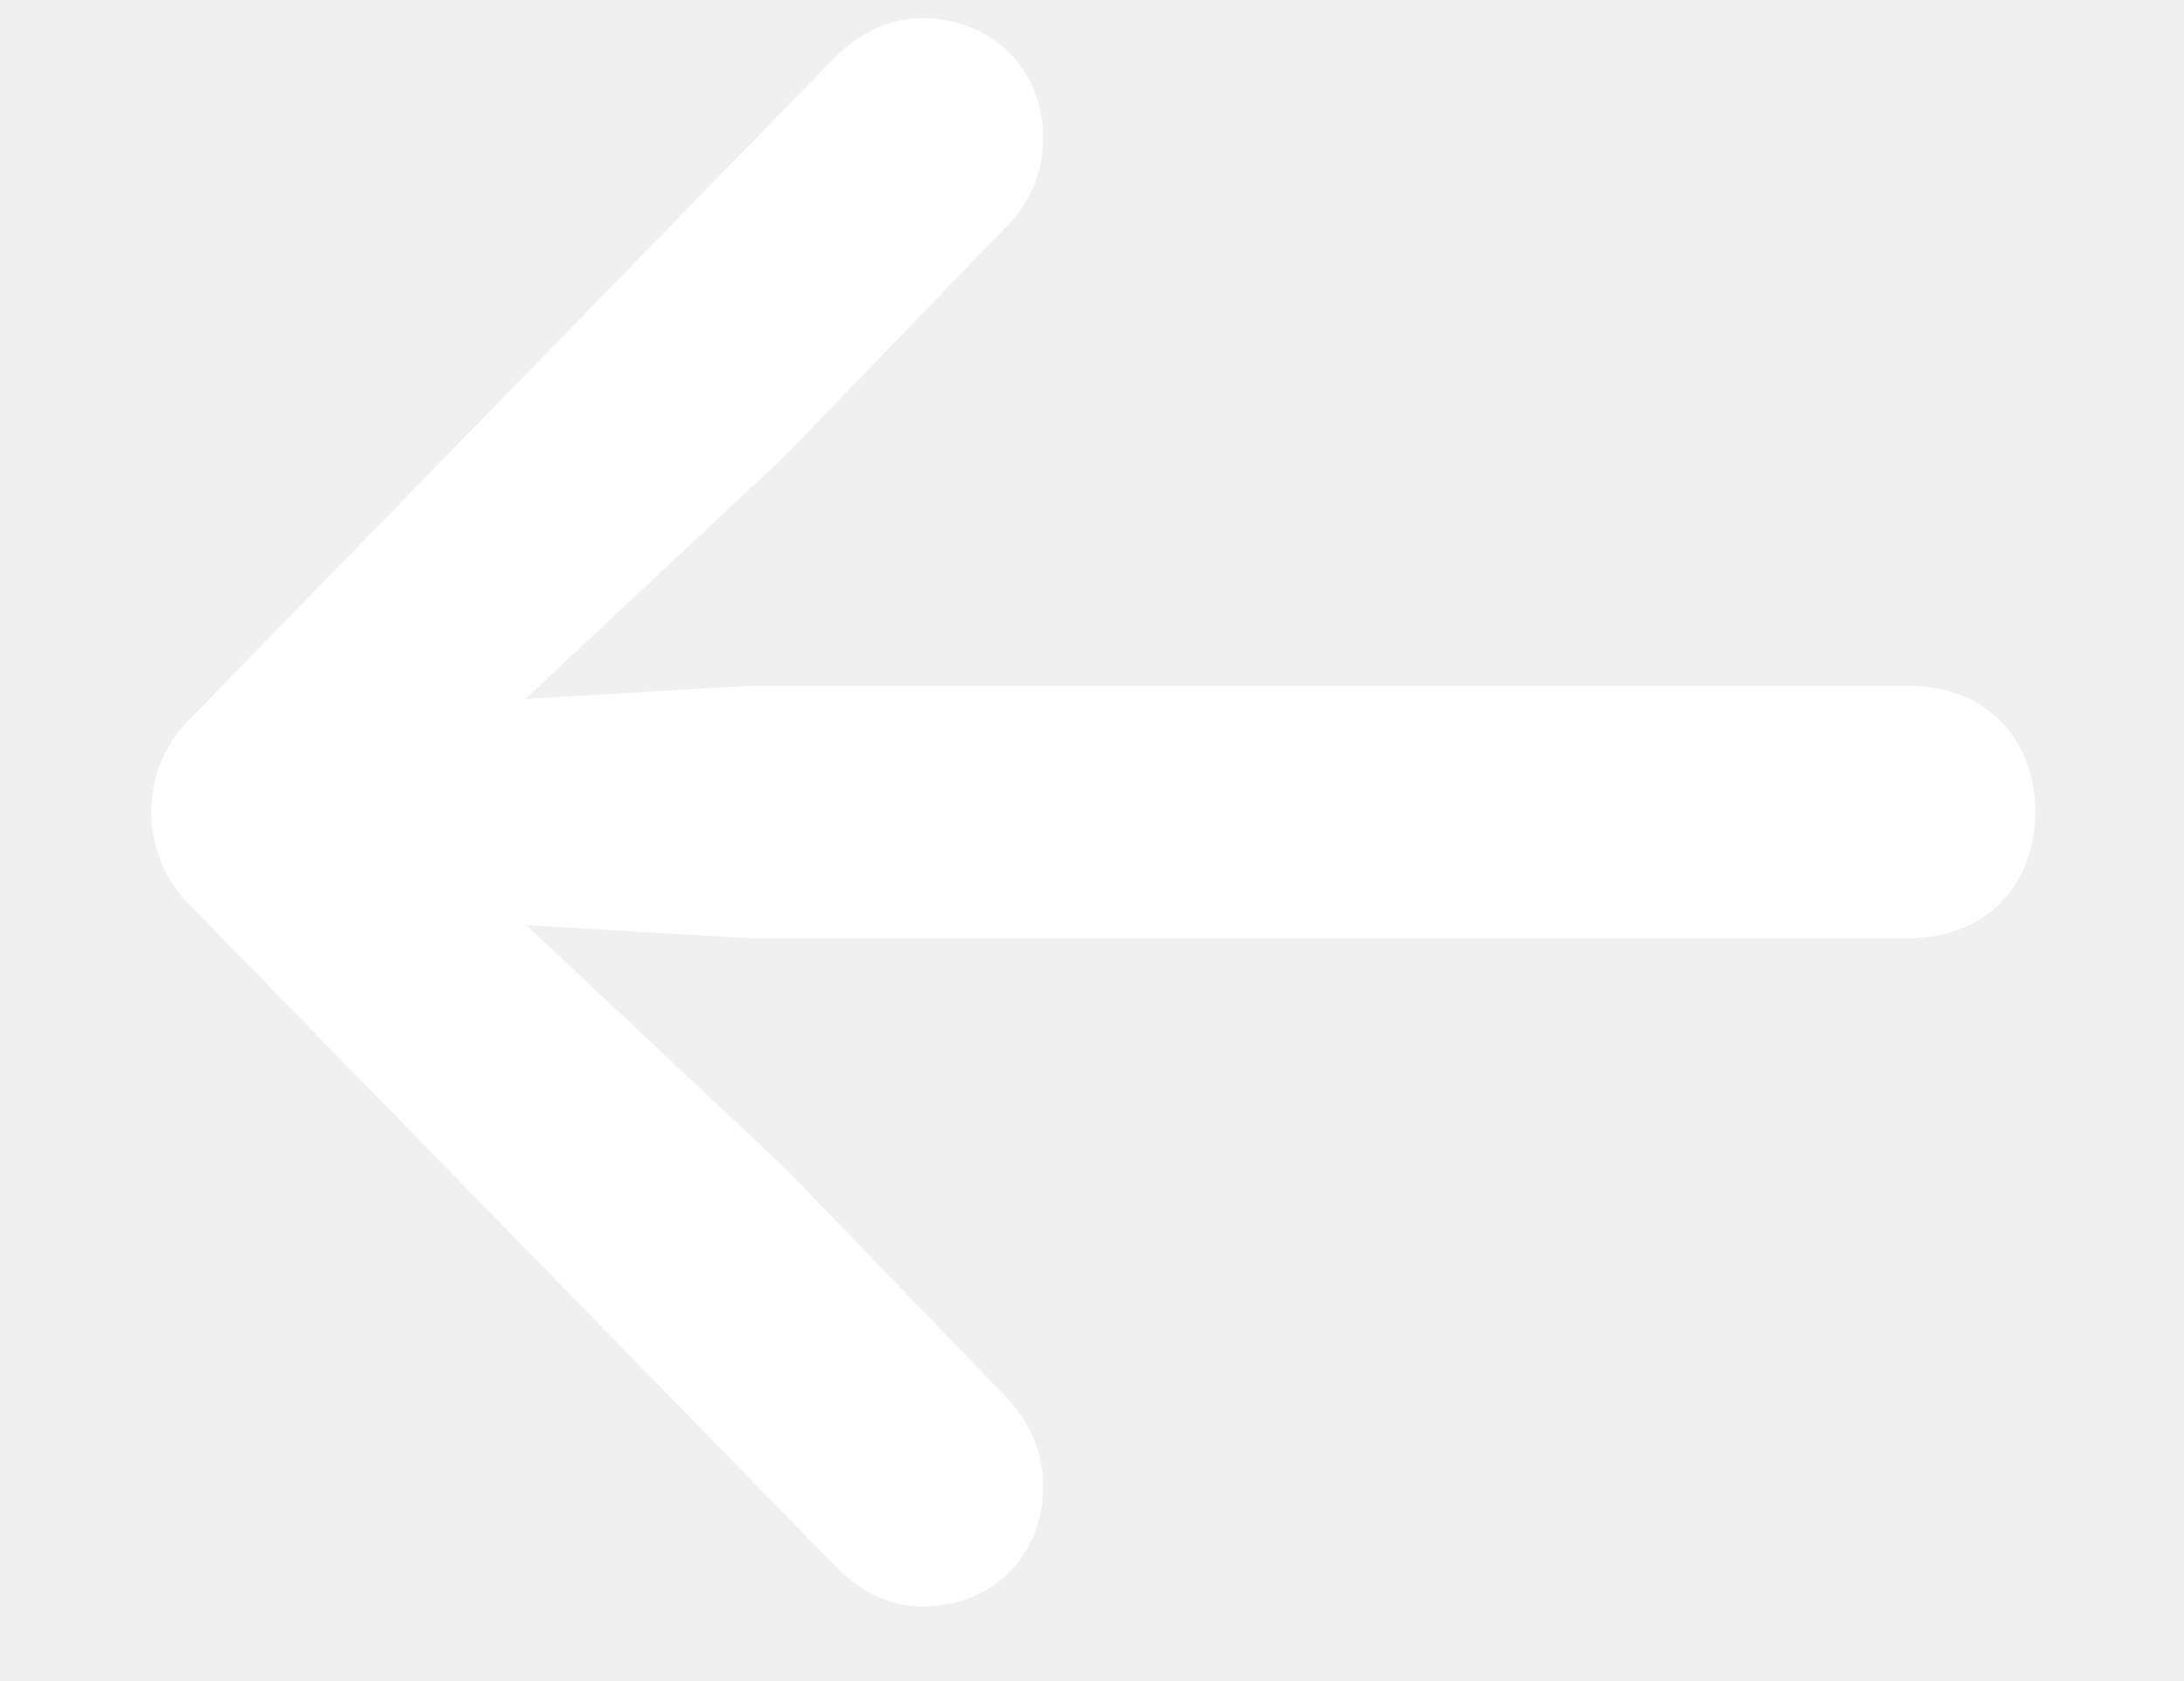
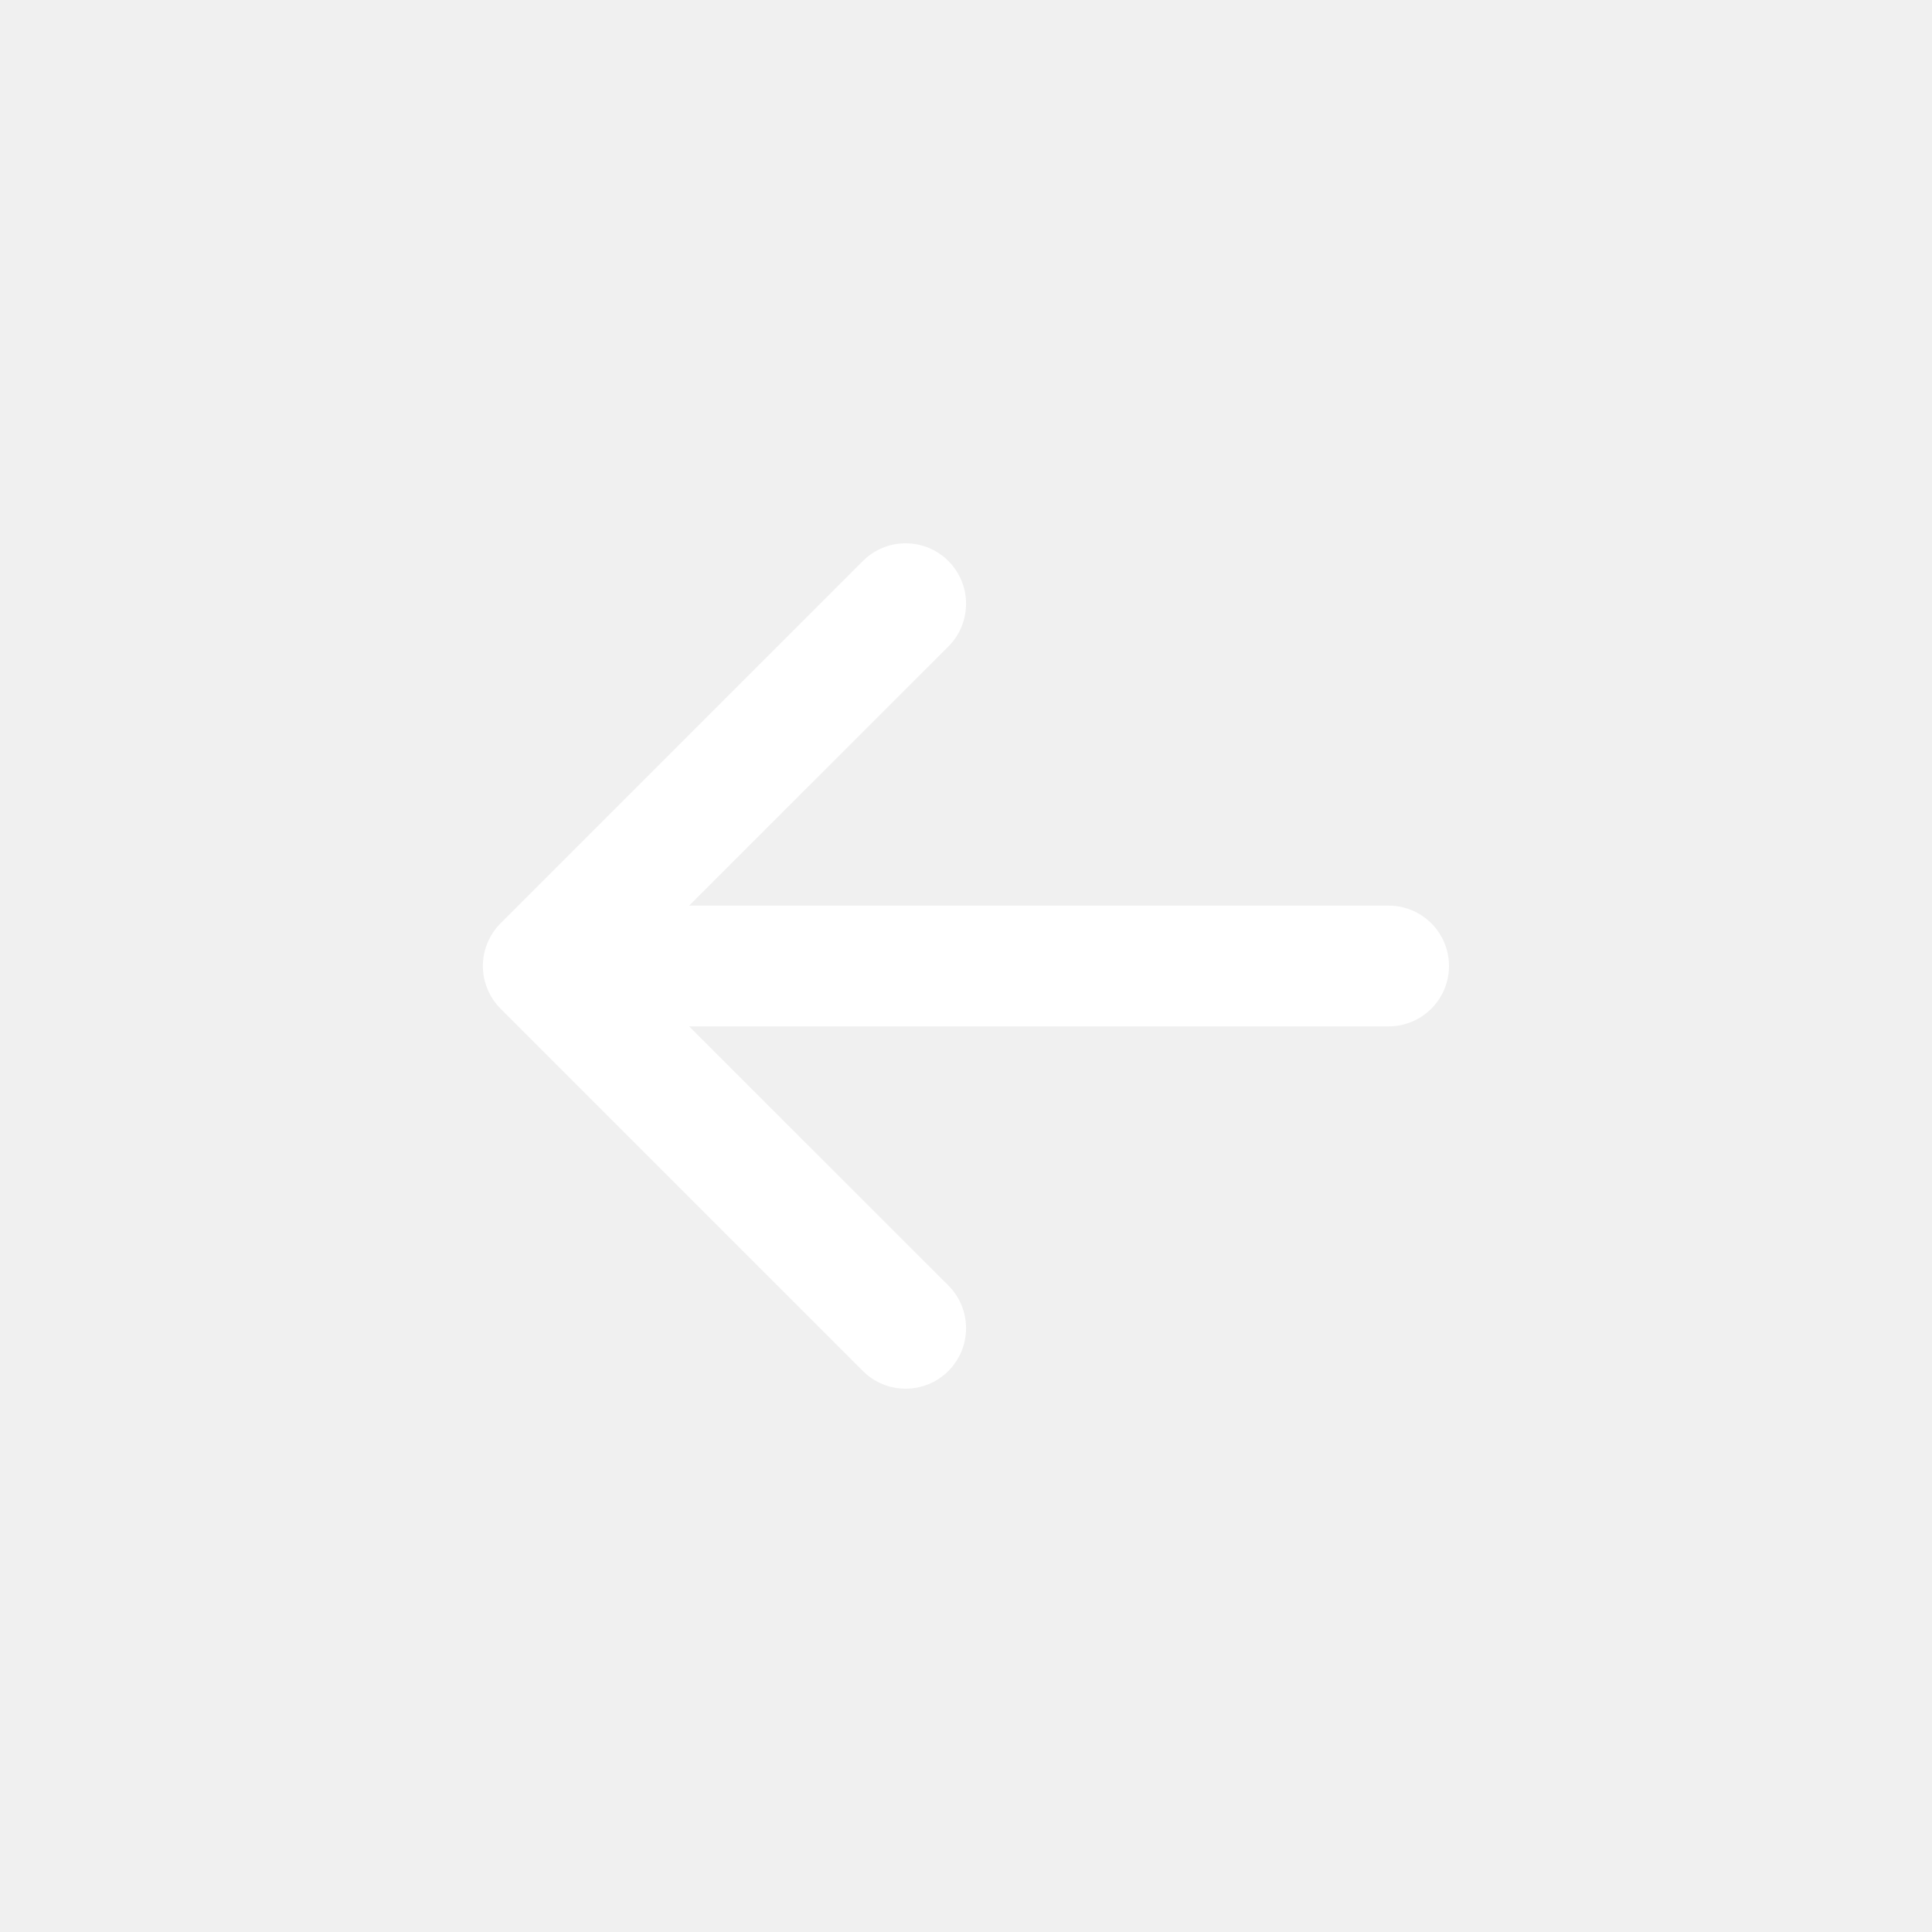
- <svg xmlns="http://www.w3.org/2000/svg" width="13" height="10" viewBox="0 0 13 10" fill="none">
-   <g clip-path="url(#clip0_2943_32037)">
-     <path d="M0.9 4.833C0.9 5.037 0.982 5.242 1.129 5.386L4.967 9.316C5.131 9.484 5.307 9.562 5.488 9.562C5.91 9.562 6.209 9.256 6.209 8.847C6.209 8.631 6.121 8.451 5.986 8.312L4.674 6.954L3.133 5.506L4.457 5.584L11.365 5.584C11.81 5.584 12.115 5.278 12.115 4.833C12.115 4.388 11.81 4.082 11.365 4.082L4.457 4.082L3.127 4.16L4.674 2.712L5.986 1.353C6.121 1.221 6.209 1.041 6.209 0.819C6.209 0.416 5.91 0.109 5.488 0.109C5.307 0.109 5.131 0.182 4.973 0.338L1.129 4.28C0.982 4.424 0.9 4.629 0.9 4.833Z" fill="white" />
-   </g>
-   <defs>
-     <clipPath id="clip0_2943_32037">
-       <rect width="12" height="10" fill="white" transform="matrix(-1 0 0 -1 12.5 10)" />
-     </clipPath>
-   </defs>
+ <svg xmlns="http://www.w3.org/2000/svg" width="32" height="32" viewBox="0 0 32 32" fill="none">
+   <path fill-rule="evenodd" clip-rule="evenodd" d="M24 16C24 16.265 23.895 16.519 23.707 16.707C23.52 16.894 23.265 17 23 17H11.414L15.708 21.292C15.801 21.385 15.875 21.495 15.925 21.617C15.975 21.738 16.001 21.868 16.001 22C16.001 22.131 15.975 22.262 15.925 22.383C15.875 22.504 15.801 22.615 15.708 22.708C15.615 22.801 15.505 22.875 15.383 22.925C15.262 22.975 15.132 23.001 15 23.001C14.868 23.001 14.738 22.975 14.617 22.925C14.495 22.875 14.385 22.801 14.292 22.708L8.292 16.708C8.199 16.615 8.125 16.505 8.075 16.383C8.024 16.262 7.998 16.131 7.998 16C7.998 15.868 8.024 15.738 8.075 15.617C8.125 15.495 8.199 15.385 8.292 15.292L14.292 9.292C14.385 9.199 14.495 9.125 14.617 9.075C14.738 9.024 14.868 8.999 15 8.999C15.132 8.999 15.262 9.024 15.383 9.075C15.505 9.125 15.615 9.199 15.708 9.292C15.896 9.48 16.001 9.734 16.001 10C16.001 10.131 15.975 10.261 15.925 10.383C15.875 10.504 15.801 10.615 15.708 10.708L11.414 15H23C23.265 15 23.52 15.105 23.707 15.293C23.895 15.48 24 15.735 24 16Z" fill="white" />
</svg>
